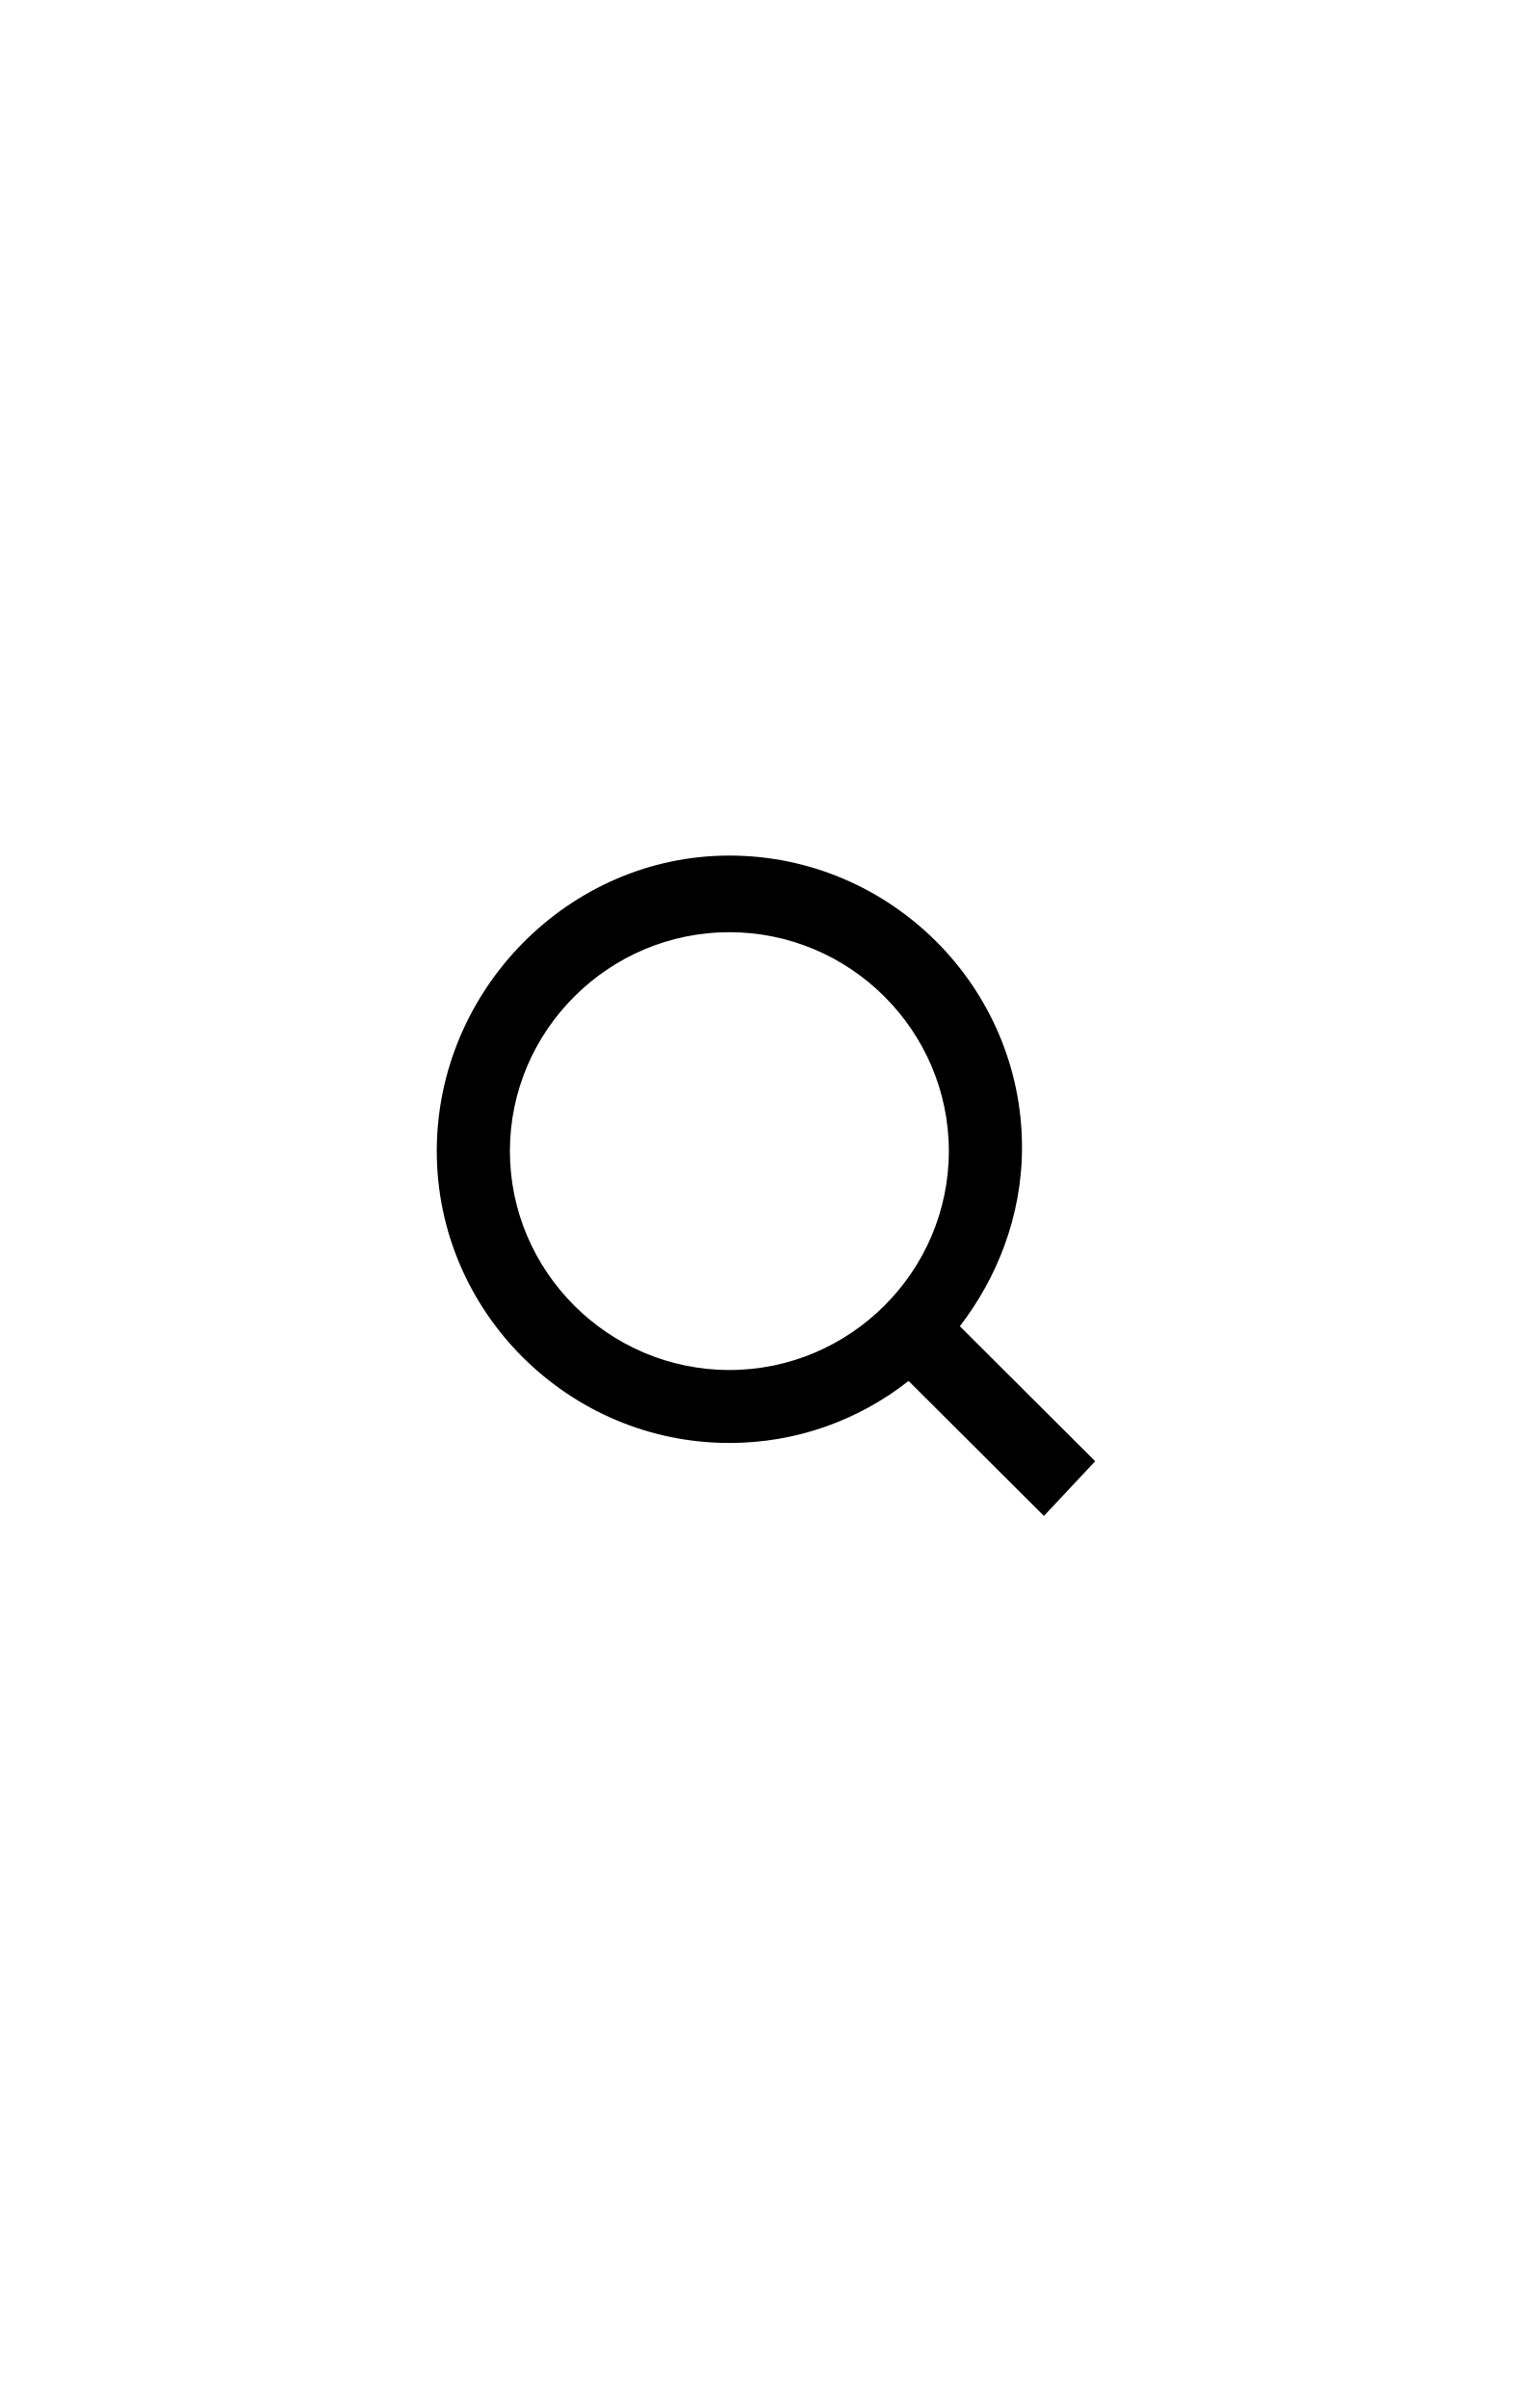
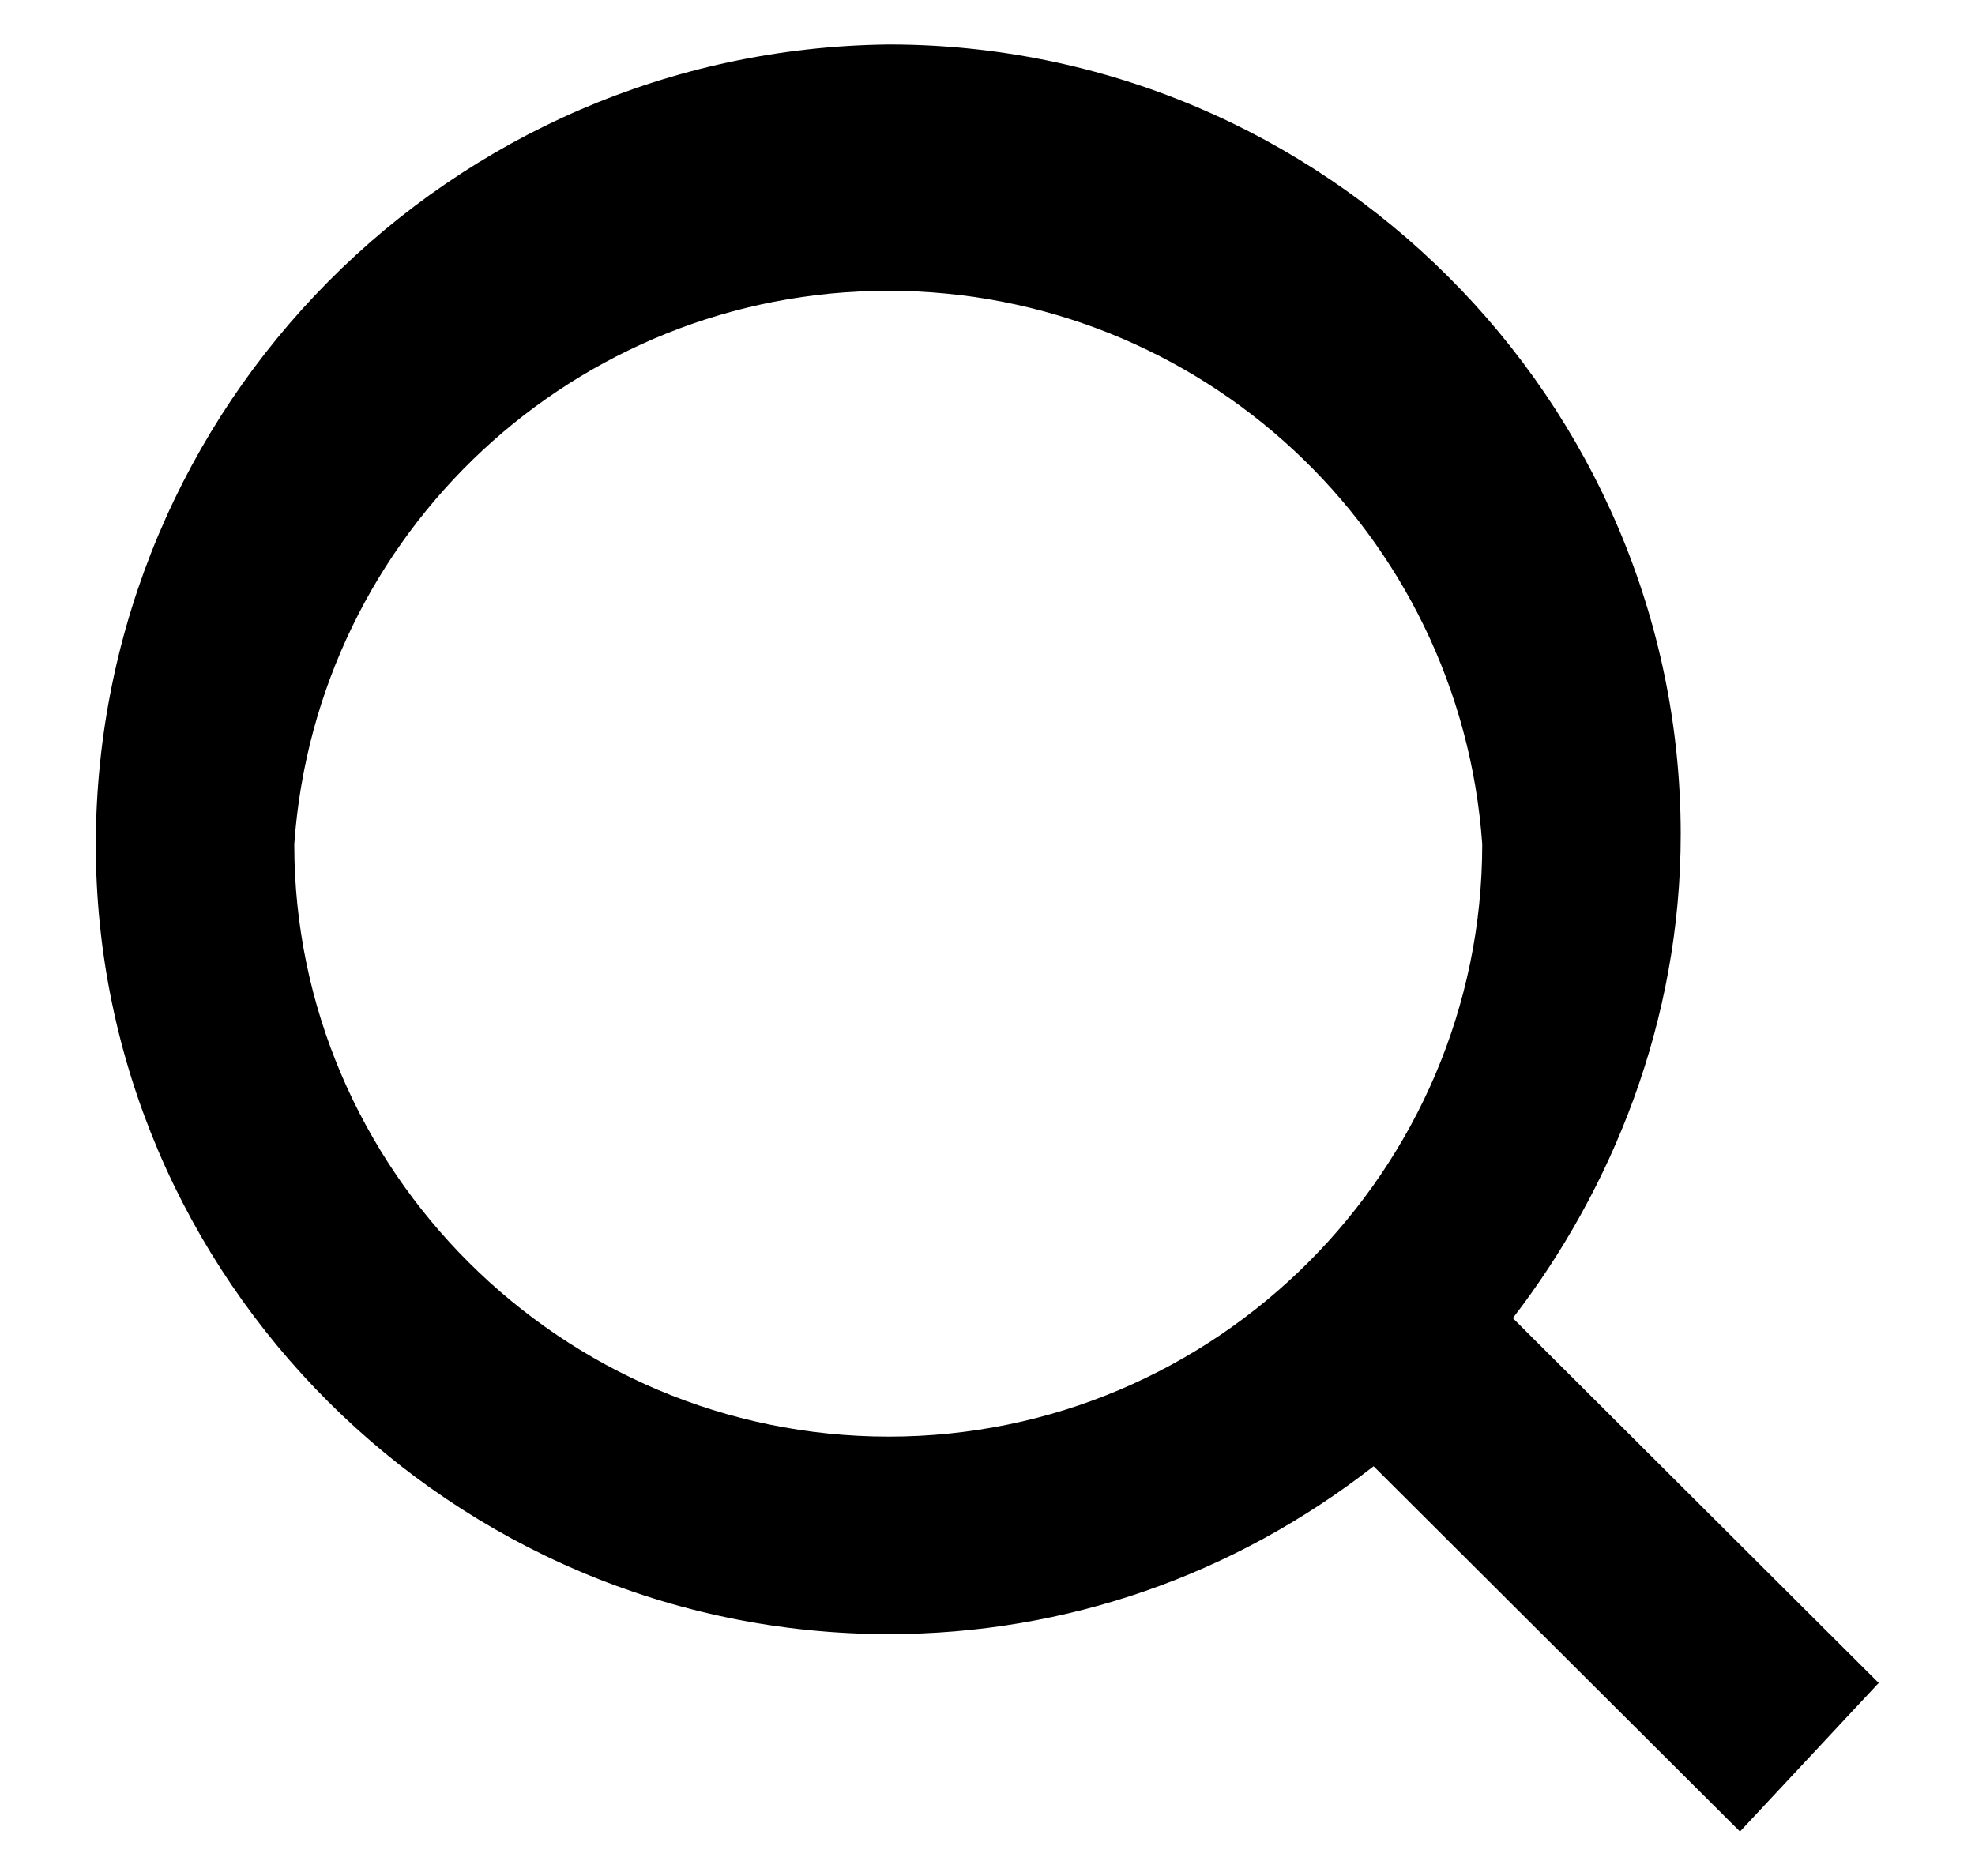
- <svg xmlns="http://www.w3.org/2000/svg" width="42" height="66" fill="none">
-   <path d="m30.026 40.05-3.71-3.7c1.002-1.3 1.704-3 1.704-4.9 0-4.4-3.61-8-8.023-8-4.412 0-8.022 3.7-8.022 8.1 0 4.4 3.61 8 8.022 8 1.805 0 3.51-.6 4.914-1.7l3.71 3.7 1.405-1.5Zm-10.029-2.5c-3.31 0-6.017-2.7-6.017-6s2.708-6 6.017-6c3.31 0 6.017 2.7 6.017 6s-2.707 6-6.017 6Z" fill="#000" />
+ <svg xmlns="http://www.w3.org/2000/svg" width="20" height="19" viewBox="0 0 20 19" fill="none">
+   <path d="m19.03 17.05-3.71-3.7c1-1.3 1.7-3 1.7-4.9 0-4.4-3.61-8-8.02-8a8.12 8.12 0 0 0-8.03 8.1c0 4.4 3.61 8 8.03 8 1.8 0 3.5-.6 4.91-1.7l3.71 3.7 1.4-1.5ZM9 14.55c-3.31 0-6.02-2.7-6.02-6a6.03 6.03 0 0 1 12.03 0c0 3.3-2.7 6-6.01 6Z" fill="#000" />
</svg>
